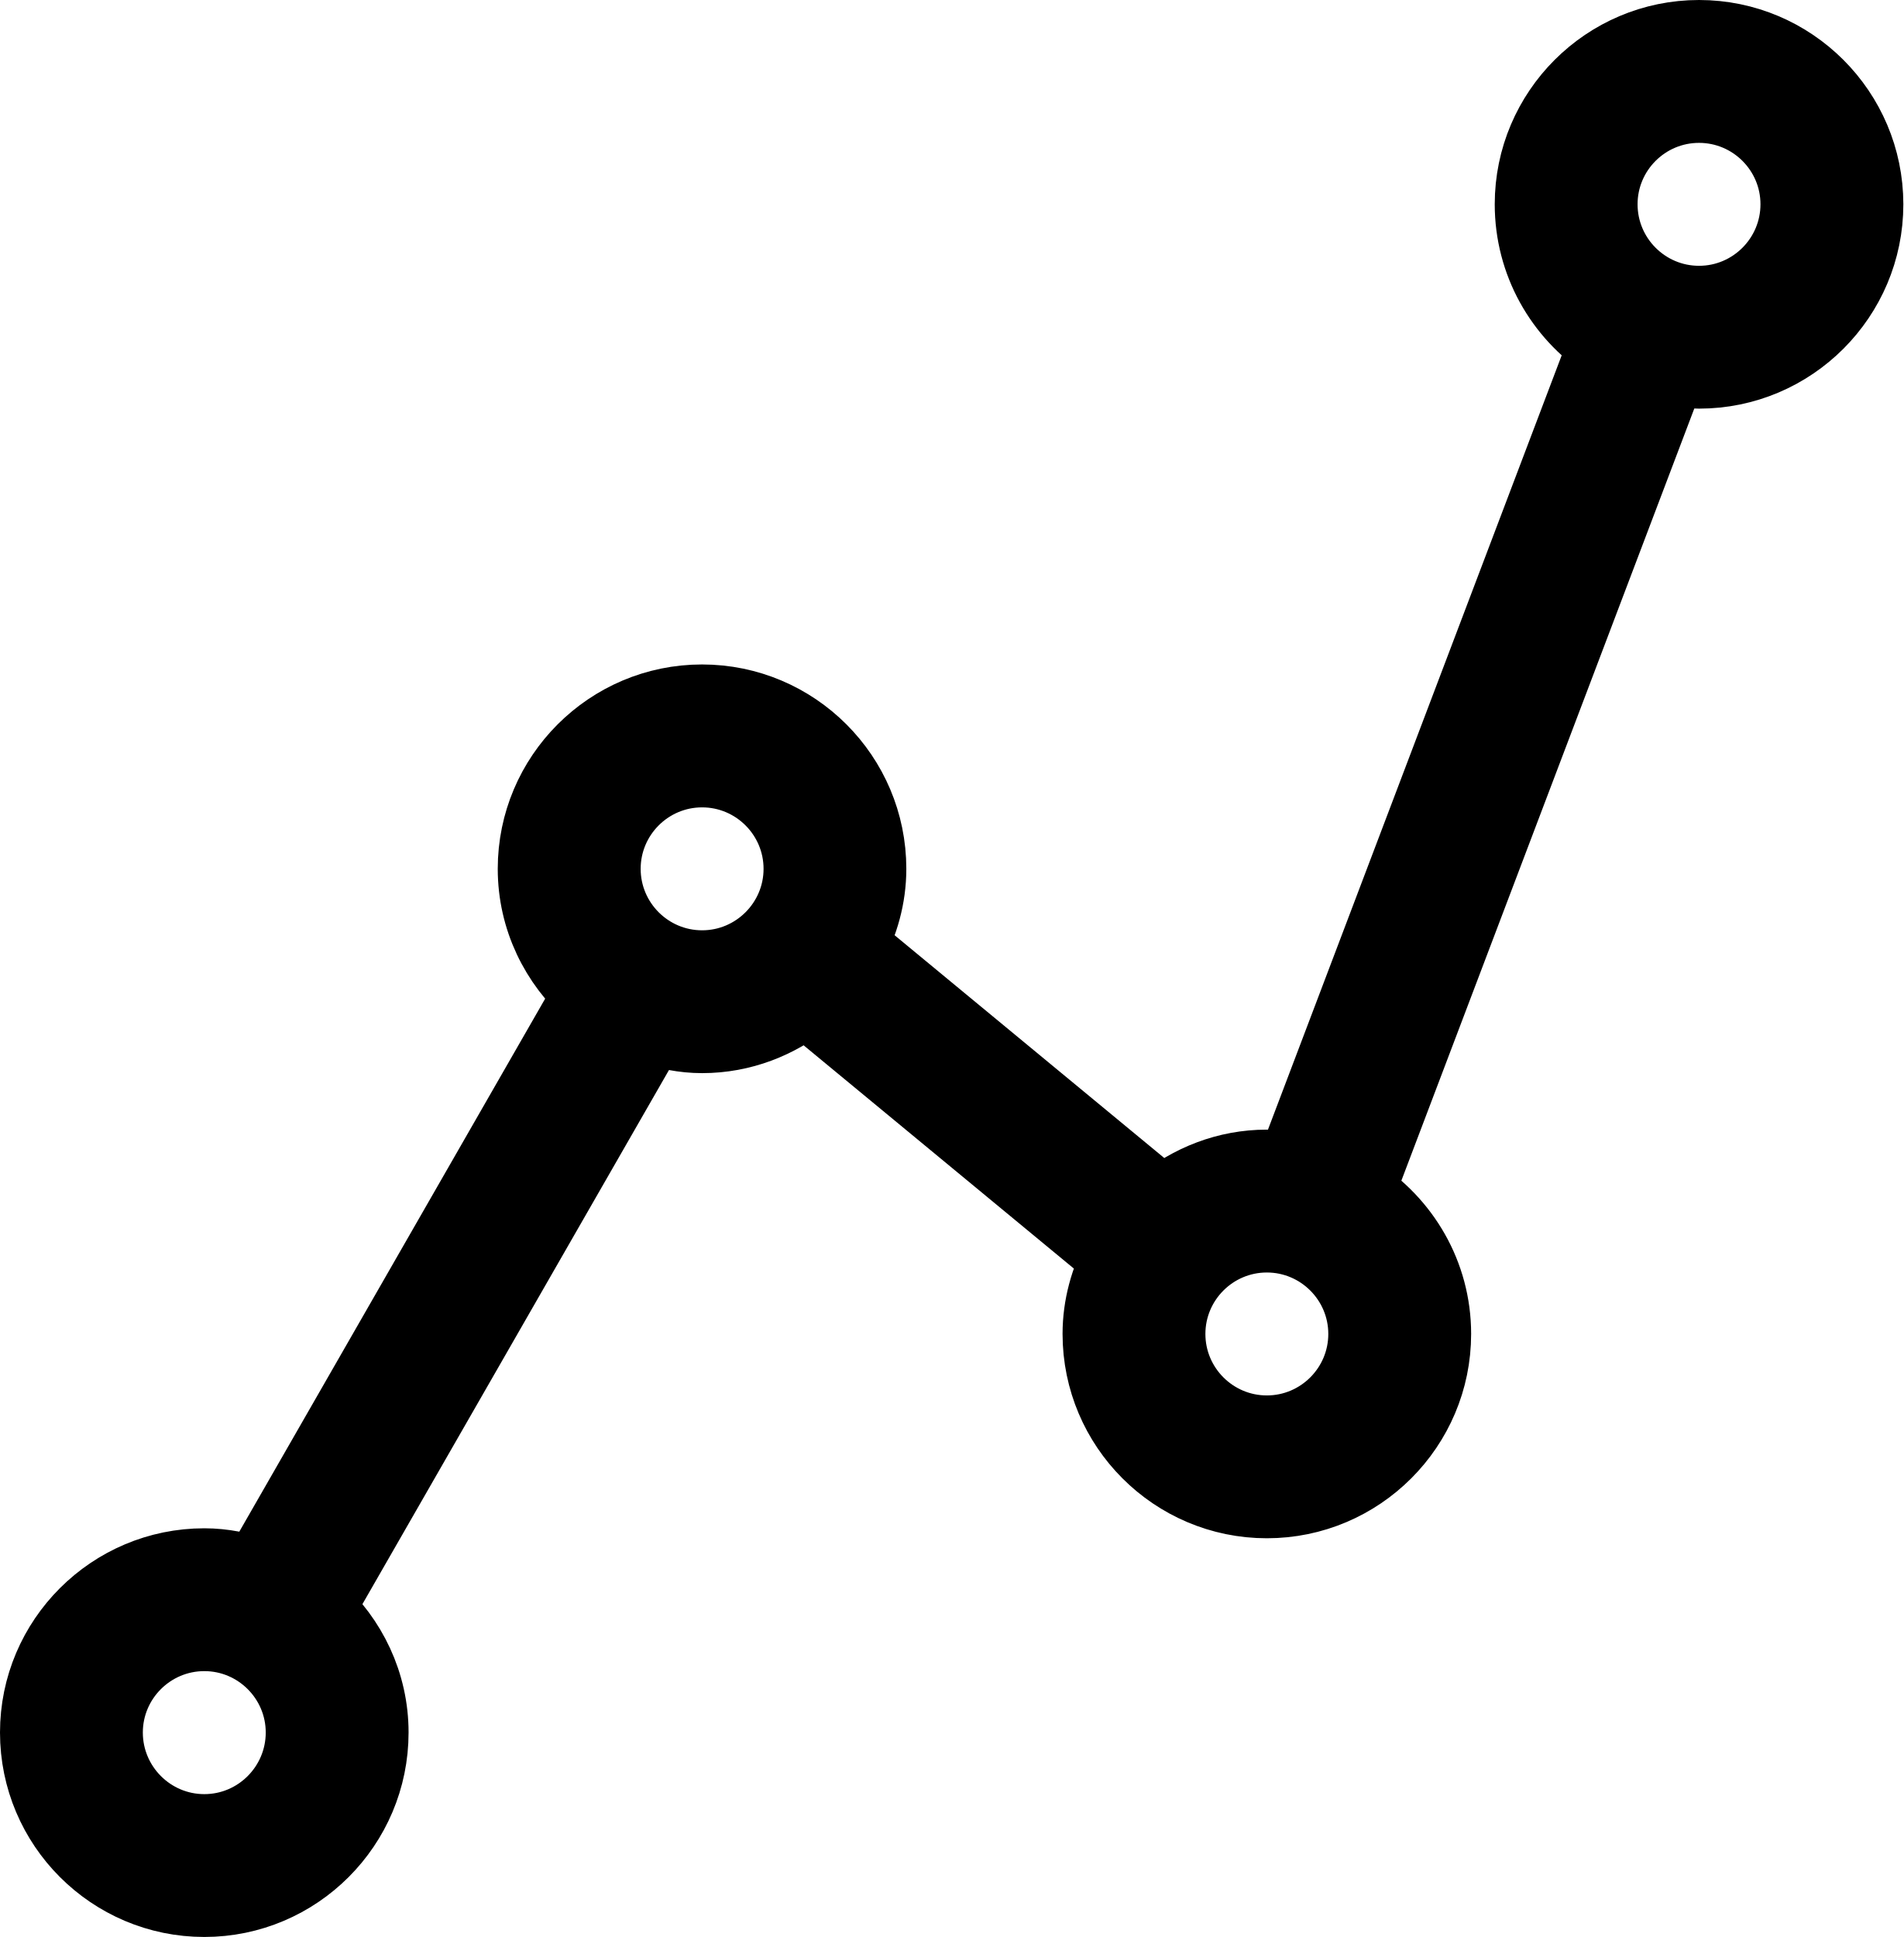
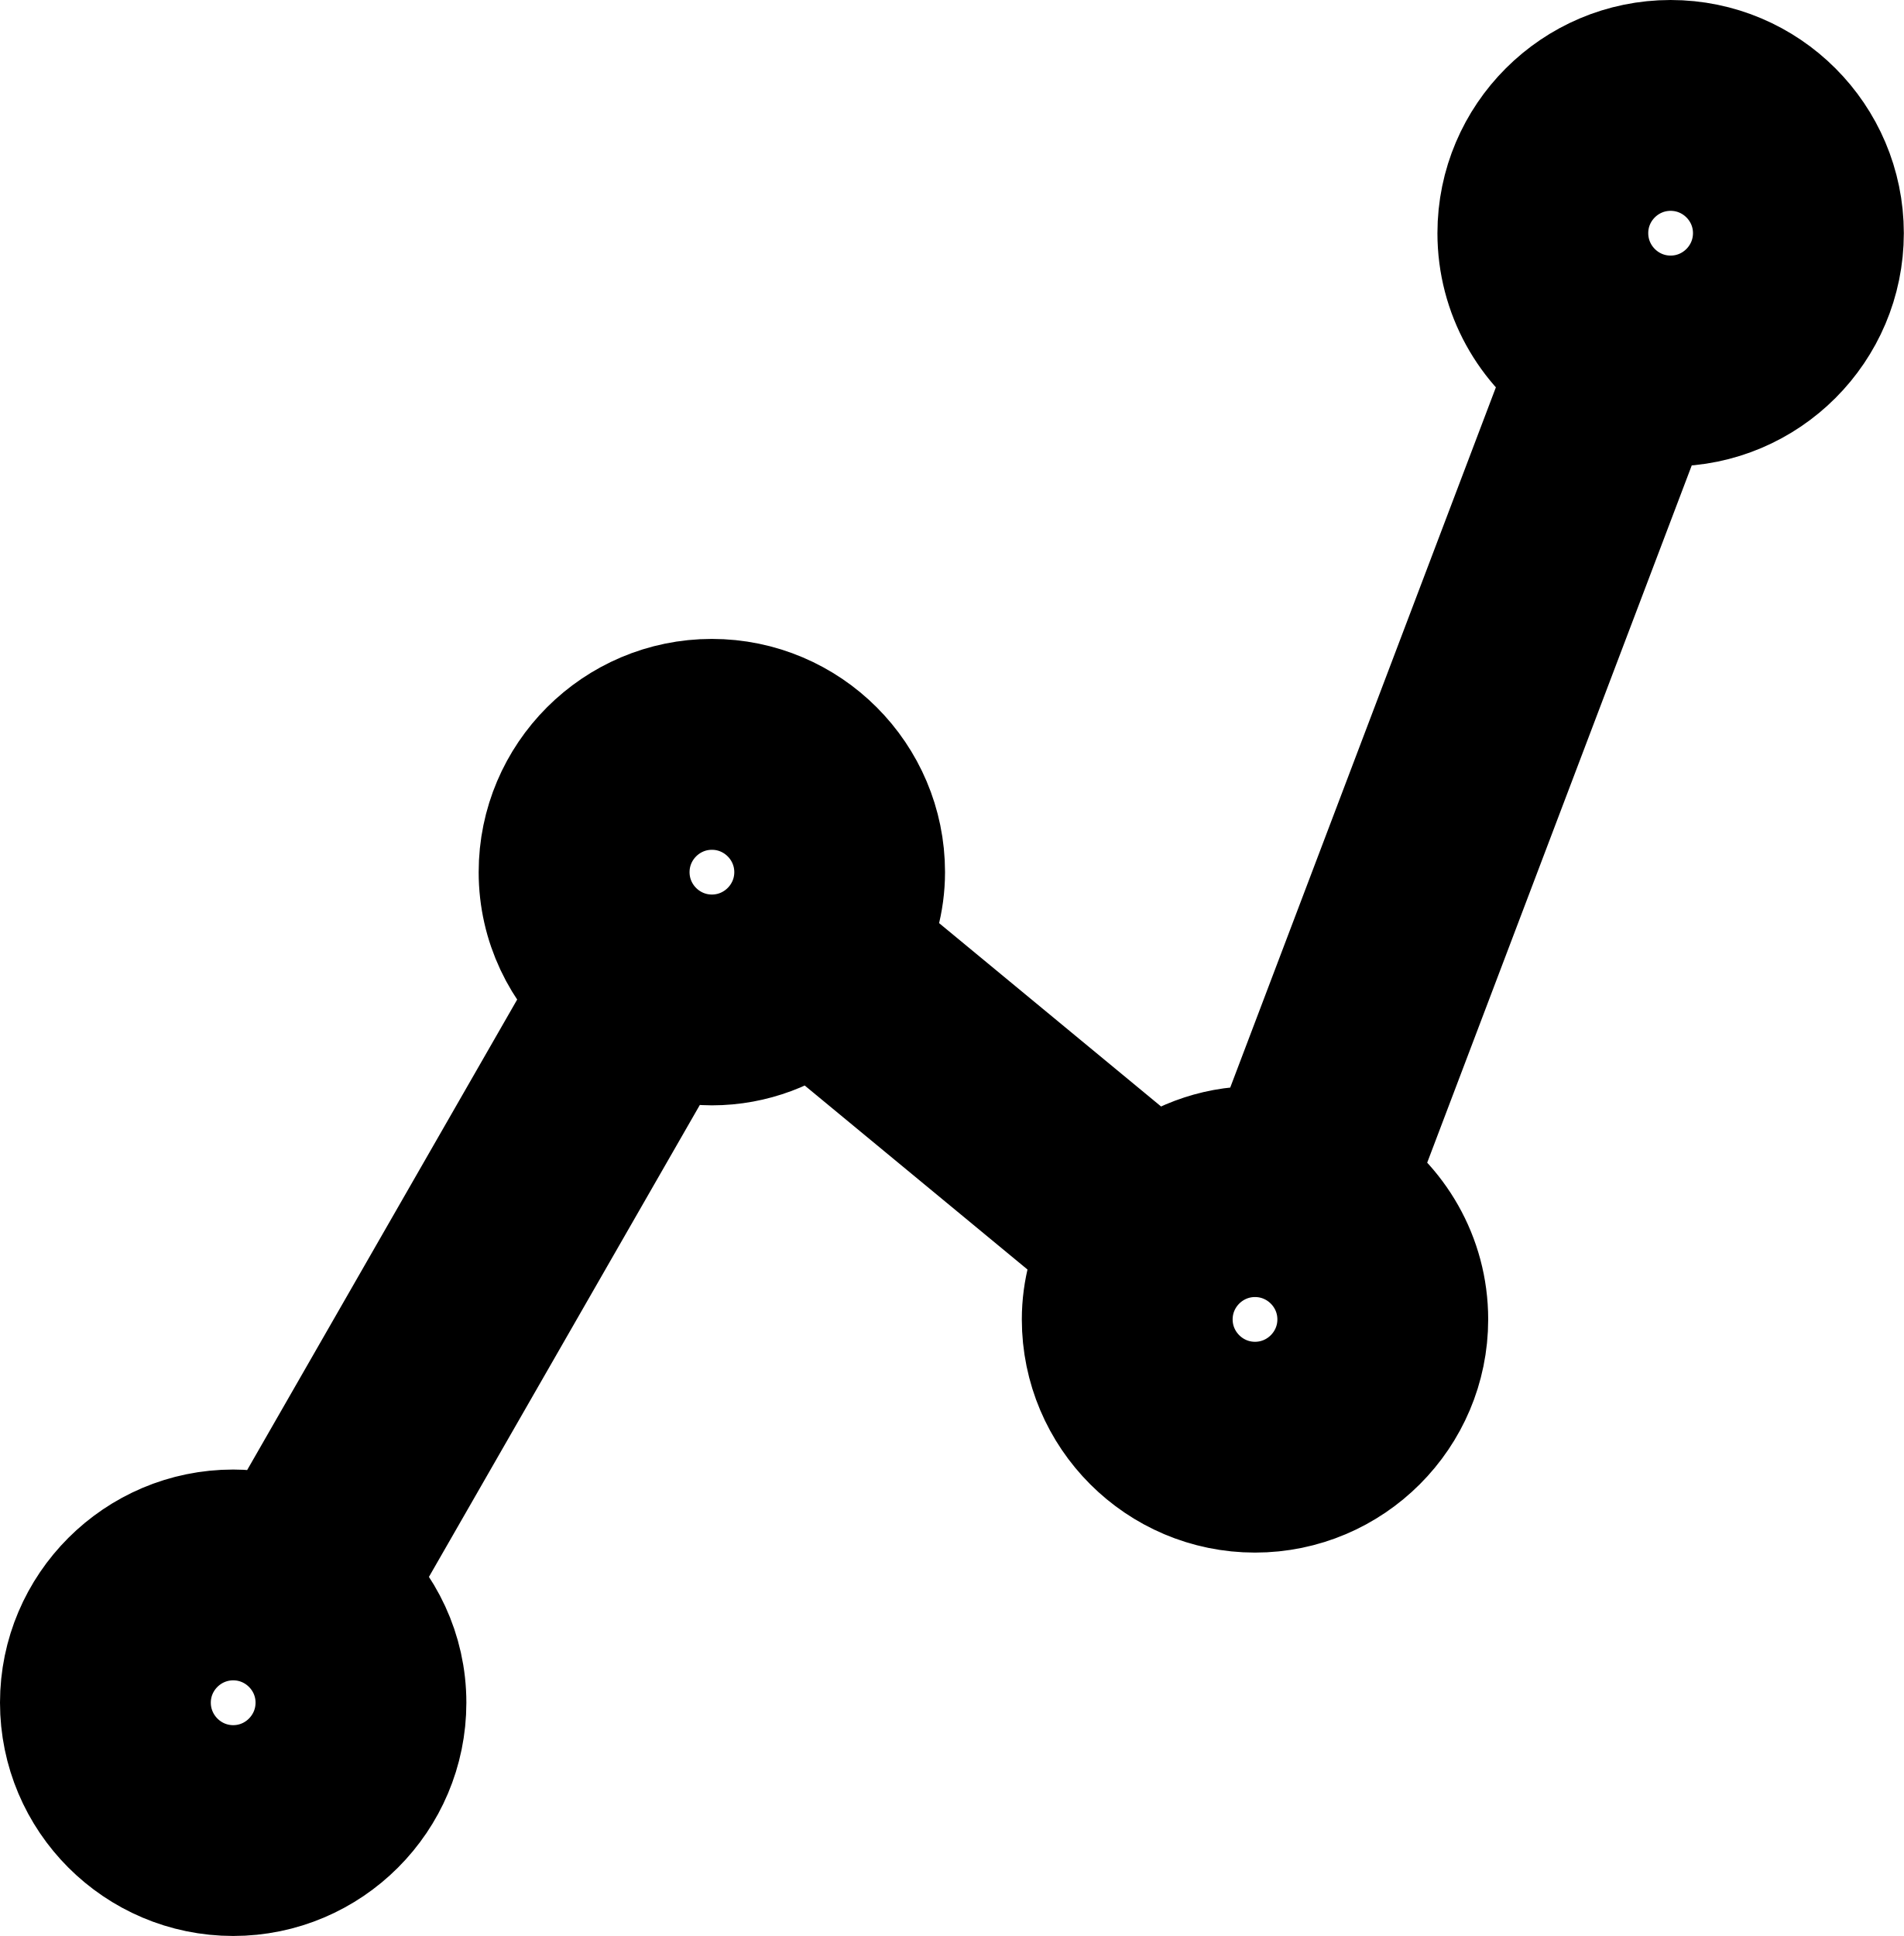
- <svg xmlns="http://www.w3.org/2000/svg" version="1.1" id="Layer_1" x="0px" y="0px" viewBox="0 0 49.835 50.706" style="enable-background:new 0 0 49.835 50.706;" xml:space="preserve">
-   <path style="stroke:#000000;stroke-width:2;stroke-miterlimit:10;" d="M44.487,1c-2.397,0-4.349,1.95-4.349,4.347  c0,1.511,0.776,2.843,1.949,3.622l-8.223,21.672c-0.228-0.037-0.457-0.07-0.694-0.07c-1.042,0-1.987,0.384-2.737,0.997l-8.228-6.796  c0.325-0.609,0.526-1.292,0.526-2.029c0-2.398-1.951-4.349-4.349-4.349c-2.398,0-4.349,1.951-4.349,4.349  c0,1.295,0.58,2.448,1.483,3.245L6.751,41.259c-0.442-0.152-0.908-0.252-1.401-0.252c-2.398,0-4.35,1.95-4.35,4.346  c0,2.4,1.951,4.352,4.35,4.352c2.397,0,4.348-1.952,4.348-4.352c0-1.277-0.565-2.417-1.446-3.213l8.776-15.287  c0.43,0.143,0.88,0.239,1.356,0.239c1.032,0,1.968-0.377,2.714-0.979l8.236,6.802c-0.316,0.603-0.512,1.278-0.512,2.004  c0,2.398,1.951,4.349,4.349,4.349c2.398,0,4.349-1.951,4.349-4.349c0-1.543-0.813-2.892-2.028-3.665l8.21-21.636  c0.256,0.046,0.517,0.079,0.786,0.079c2.398,0,4.349-1.952,4.349-4.35C48.835,2.95,46.885,1,44.487,1z M5.35,47.966  c-1.439,0-2.61-1.172-2.61-2.613c0-1.437,1.171-2.607,2.61-2.607c1.438,0,2.608,1.17,2.608,2.607  C7.958,46.794,6.788,47.966,5.35,47.966z M18.384,25.353c-1.439,0-2.609-1.17-2.609-2.609c0-1.439,1.17-2.609,2.609-2.609  c1.438,0,2.609,1.17,2.609,2.609C20.993,24.182,19.822,25.353,18.384,25.353z M33.171,37.529c-1.439,0-2.609-1.171-2.609-2.609  c0-1.439,1.17-2.609,2.609-2.609s2.609,1.17,2.609,2.609C35.78,36.358,34.61,37.529,33.171,37.529z M44.487,7.958  c-1.439,0-2.609-1.171-2.609-2.611c0-1.438,1.17-2.607,2.609-2.607c1.439,0,2.609,1.169,2.609,2.607  C47.096,6.787,45.926,7.958,44.487,7.958z" />
+ <svg xmlns="http://www.w3.org/2000/svg" version="1.1" id="Layer_1" x="0px" y="0px" viewBox="0 0 51.835 52.706" style="enable-background:new 0 0 51.835 52.706;" xml:space="preserve">
+   <path style="stroke:#000000;stroke-width:4;stroke-miterlimit:10;" d="M45.487,2c-2.397,0-4.349,1.95-4.349,4.347  c0,1.511,0.776,2.843,1.949,3.622l-8.223,21.672c-0.228-0.037-0.457-0.07-0.694-0.07c-1.042,0-1.987,0.384-2.737,0.997l-8.228-6.796  c0.325-0.609,0.526-1.292,0.526-2.029c0-2.398-1.951-4.349-4.349-4.349c-2.398,0-4.349,1.951-4.349,4.349  c0,1.295,0.58,2.448,1.483,3.245L7.751,42.259c-0.442-0.152-0.908-0.252-1.401-0.252c-2.398,0-4.35,1.95-4.35,4.346  c0,2.4,1.951,4.352,4.35,4.352c2.397,0,4.348-1.952,4.348-4.352c0-1.277-0.565-2.417-1.446-3.213l8.776-15.287  c0.43,0.143,0.88,0.239,1.356,0.239c1.032,0,1.968-0.377,2.714-0.979l8.236,6.802c-0.316,0.603-0.512,1.278-0.512,2.004  c0,2.398,1.951,4.349,4.349,4.349c2.398,0,4.349-1.951,4.349-4.349c0-1.543-0.813-2.892-2.028-3.665l8.21-21.636  c0.256,0.046,0.517,0.079,0.786,0.079c2.398,0,4.349-1.952,4.349-4.35C49.835,3.95,47.885,2,45.487,2z M6.35,48.966  c-1.439,0-2.61-1.172-2.61-2.613c0-1.437,1.171-2.607,2.61-2.607c1.438,0,2.608,1.17,2.608,2.607  C8.958,47.794,7.788,48.966,6.35,48.966z M19.384,26.353c-1.439,0-2.609-1.17-2.609-2.609c0-1.439,1.17-2.609,2.609-2.609  c1.438,0,2.609,1.17,2.609,2.609C21.993,25.182,20.822,26.353,19.384,26.353z M34.171,38.529c-1.439,0-2.609-1.171-2.609-2.609  c0-1.439,1.17-2.609,2.609-2.609s2.609,1.17,2.609,2.609C36.78,37.358,35.61,38.529,34.171,38.529z M45.487,8.958  c-1.439,0-2.609-1.171-2.609-2.611c0-1.438,1.17-2.607,2.609-2.607c1.439,0,2.609,1.169,2.609,2.607  C48.096,7.787,46.926,8.958,45.487,8.958z" />
  <g>
</g>
  <g>
</g>
  <g>
</g>
  <g>
</g>
  <g>
</g>
  <g>
</g>
  <g>
</g>
  <g>
</g>
  <g>
</g>
  <g>
</g>
  <g>
</g>
  <g>
</g>
  <g>
</g>
  <g>
</g>
  <g>
</g>
</svg>
